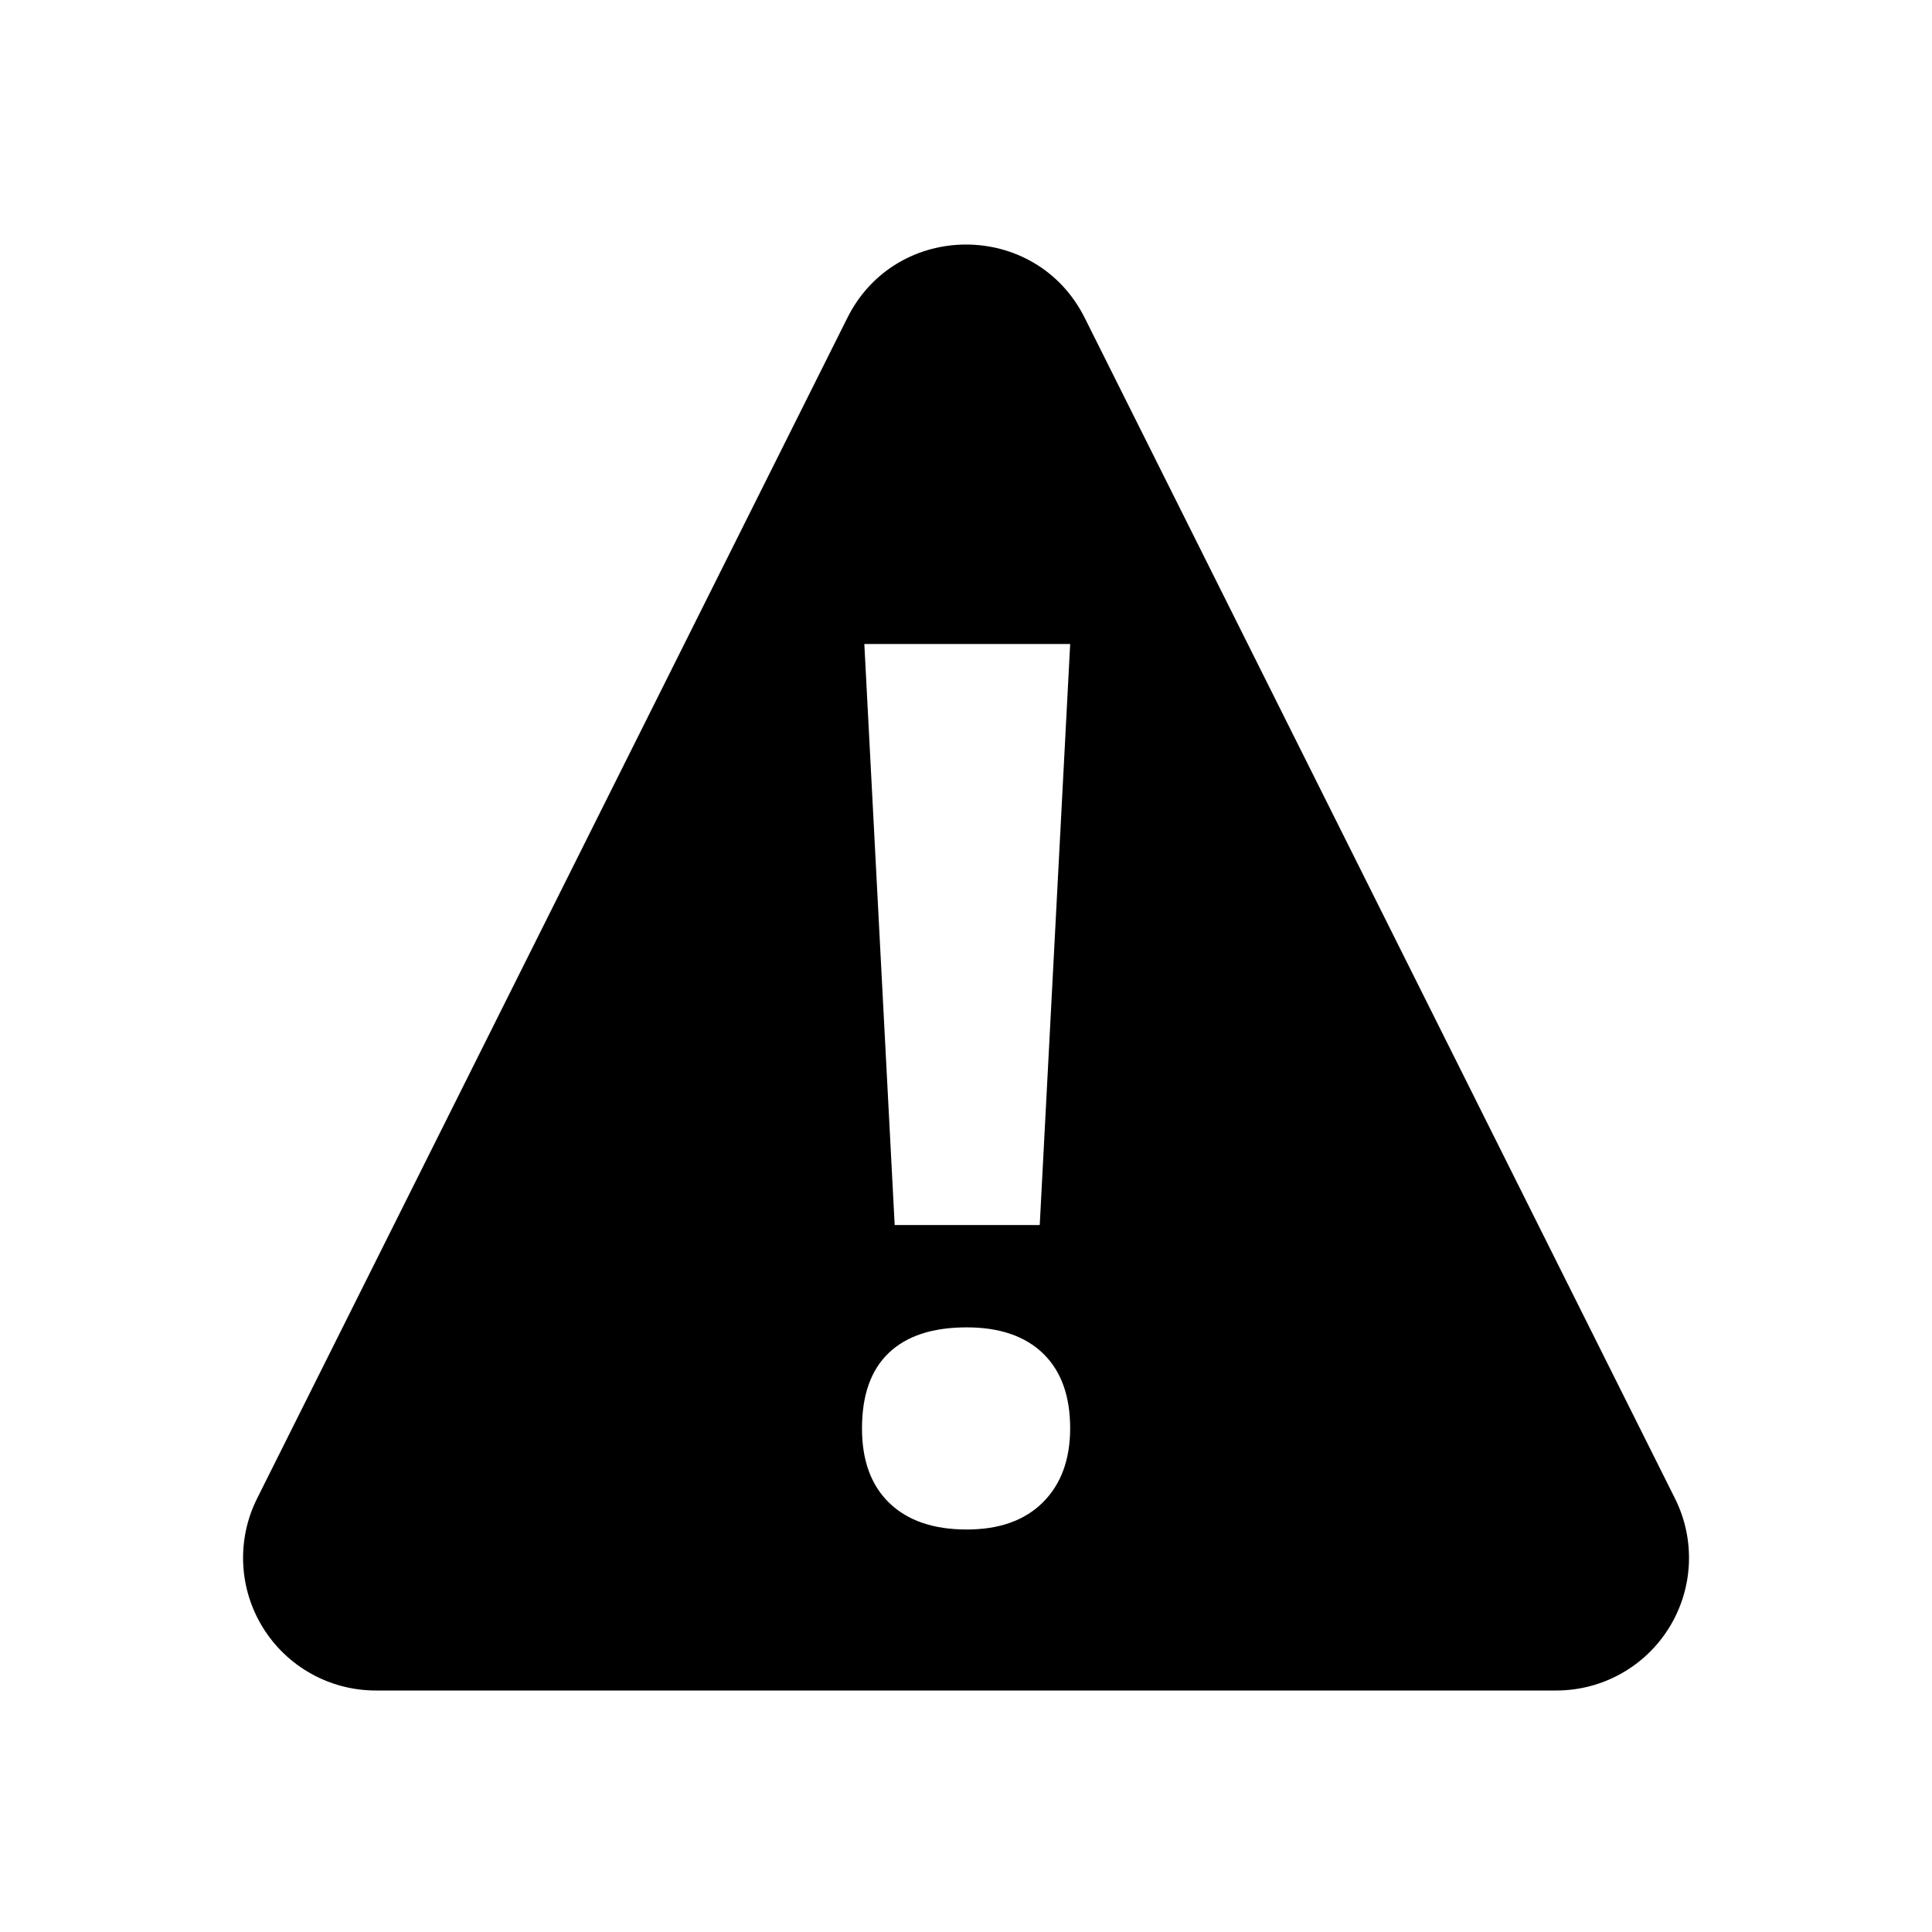
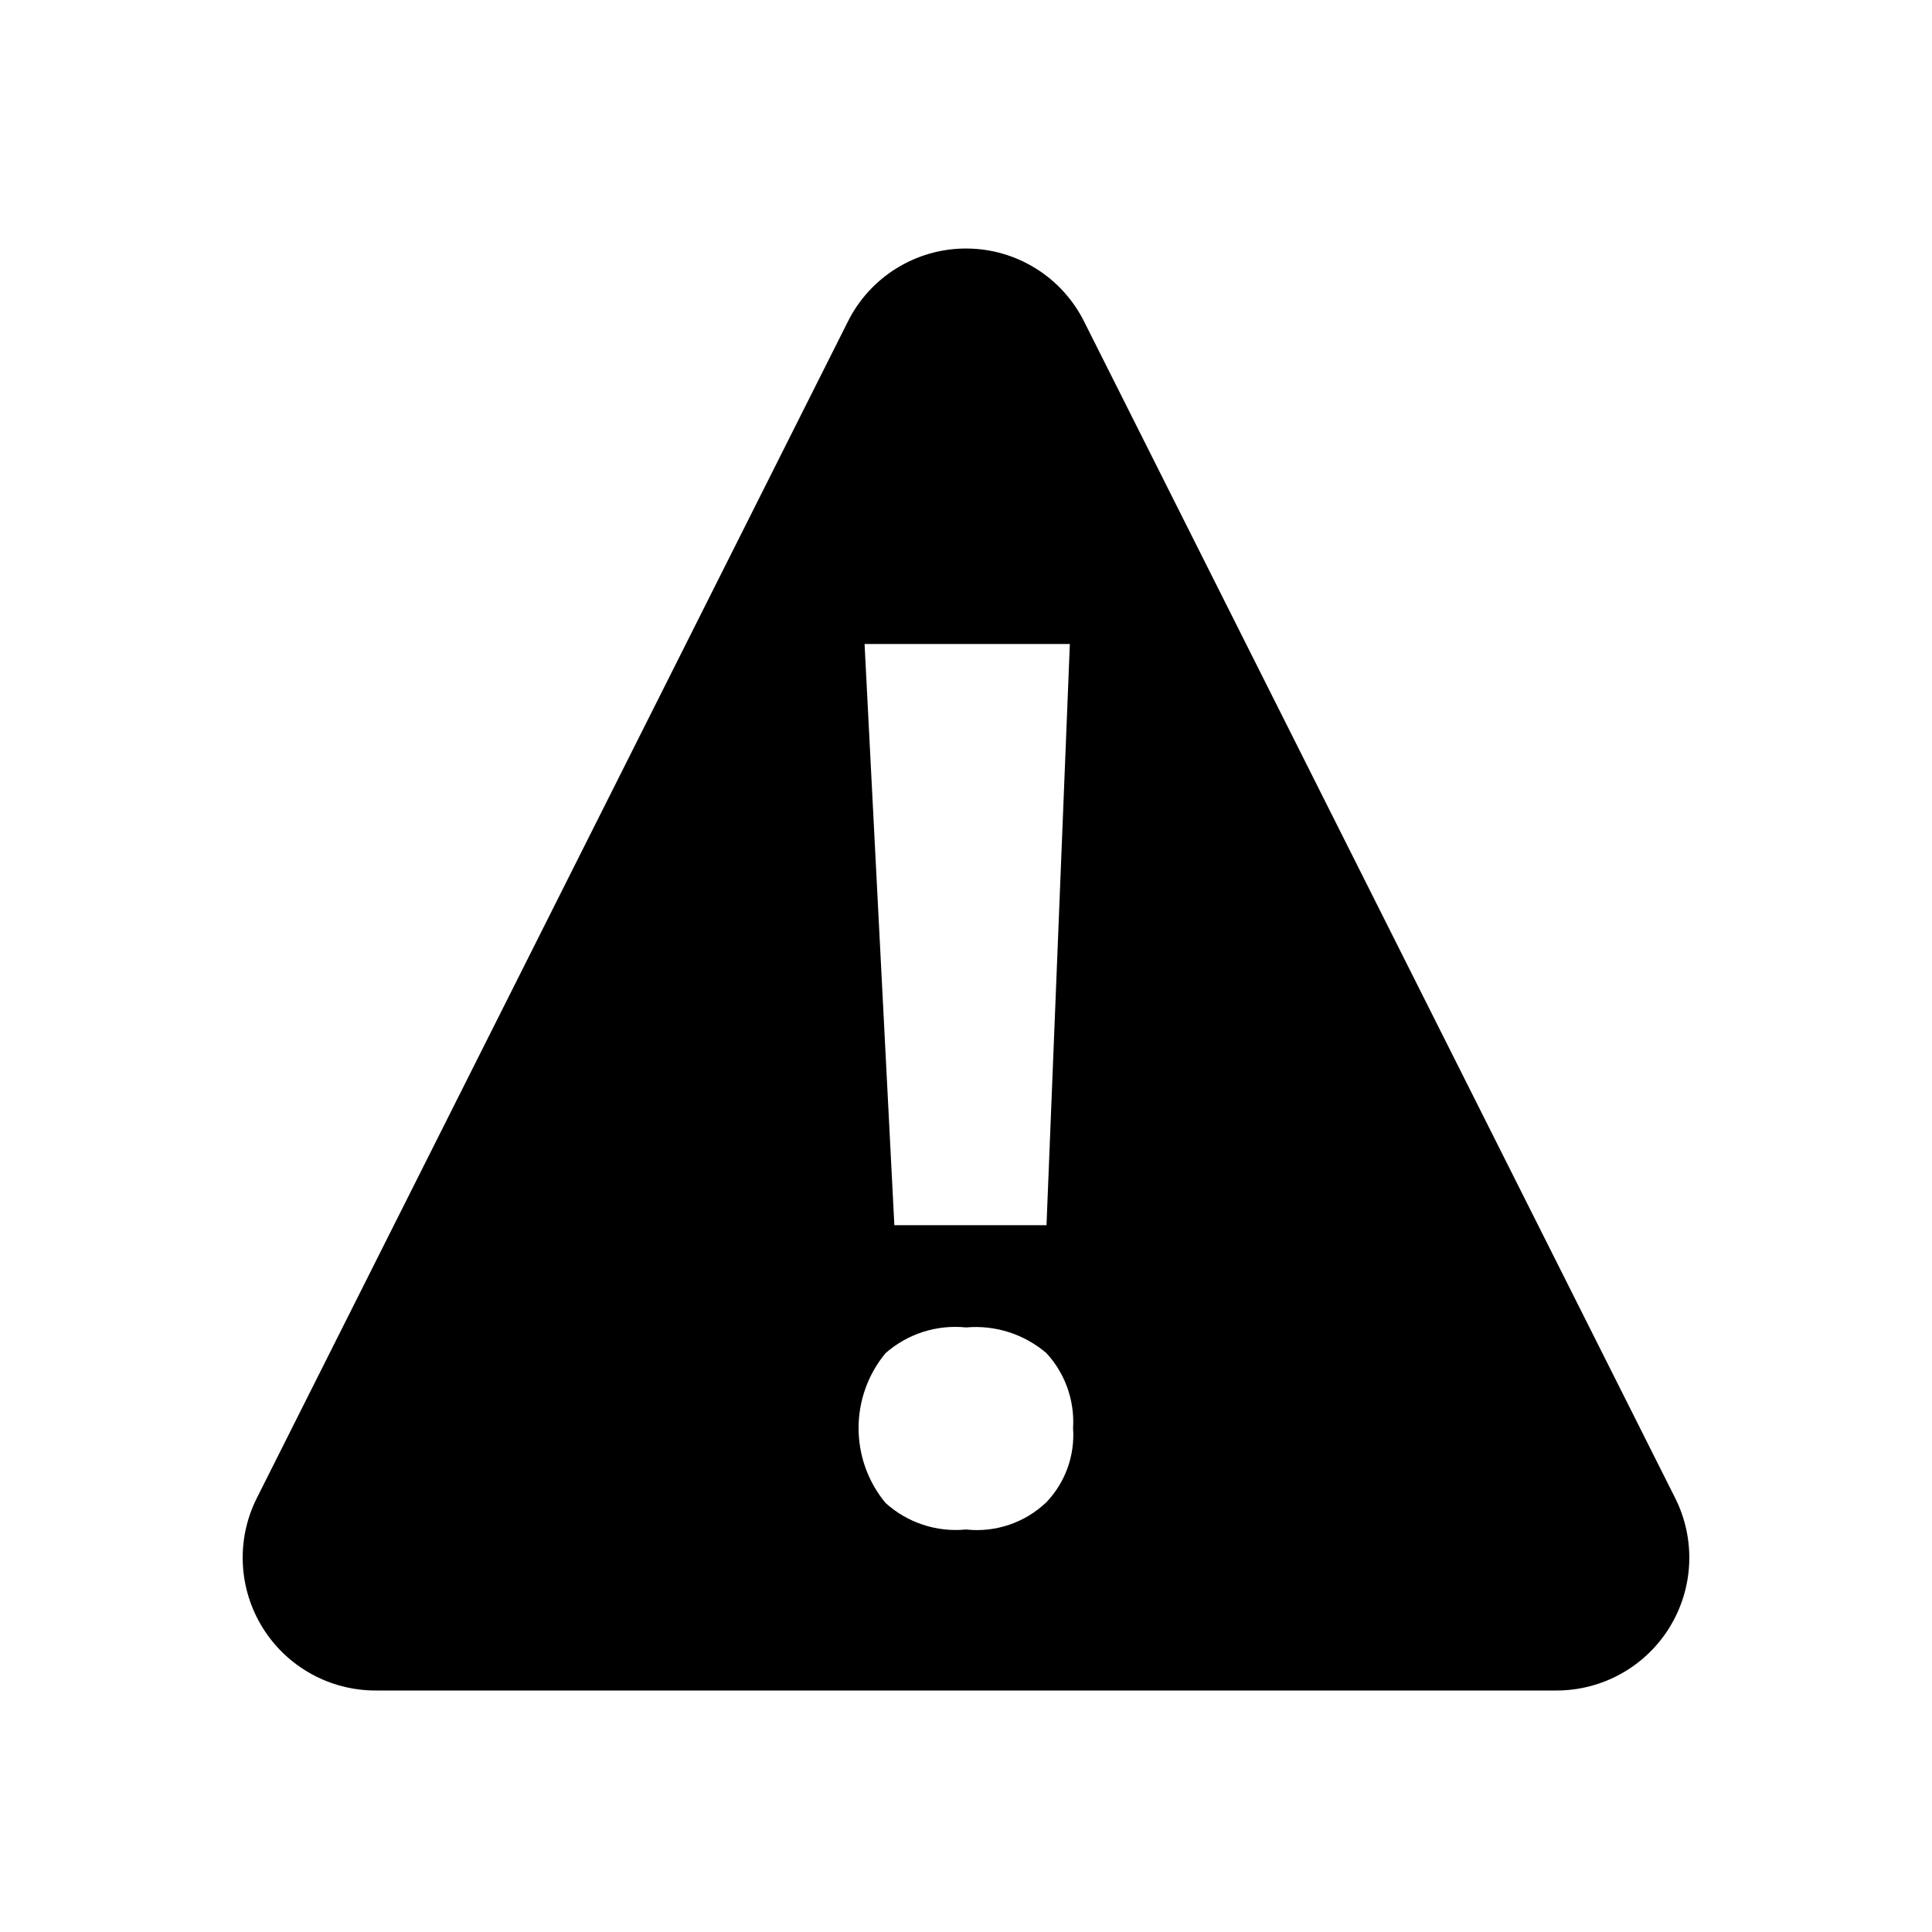
- <svg xmlns="http://www.w3.org/2000/svg" viewBox="-3.017 -3.038 24 24">
-   <path d="M17.79 15.576L10.458.911c-.607-1.215-2.342-1.215-2.949 0L.177 15.576a1.648 1.648 0 001.474 2.386h14.666a1.648 1.648 0 001.473-2.386zm-7.853.05c-.227.225-.542.336-.945.336-.414 0-.734-.11-.961-.329s-.34-.528-.34-.927c0-.414.111-.727.333-.938.221-.211.544-.317.968-.317.408 0 .725.108.949.325.224.217.336.527.336.931-.001.388-.114.694-.34.919zm-.038-3.446H8.097L7.72 4.962h2.557l-.378 7.218z" />
+ <svg xmlns="http://www.w3.org/2000/svg" viewBox="0 0 24 24">
+   <path d="M20.81 18.61L13.47 4a1.64 1.64 0 00-2.94 0L3.19 18.61A1.65 1.65 0 004.67 21h14.66a1.65 1.65 0 001.48-2.39zm-7.81.05a1.25 1.25 0 01-1 .34 1.3 1.3 0 01-1-.33 1.46 1.46 0 010-1.86 1.31 1.31 0 011-.32 1.35 1.35 0 011 .32c.232.252.351.588.33.93a1.21 1.21 0 01-.33.92zm0-3.44h-1.89L10.74 8h2.55L13 15.22z" fill="#000" fill-rule="nonzero" />
</svg>
